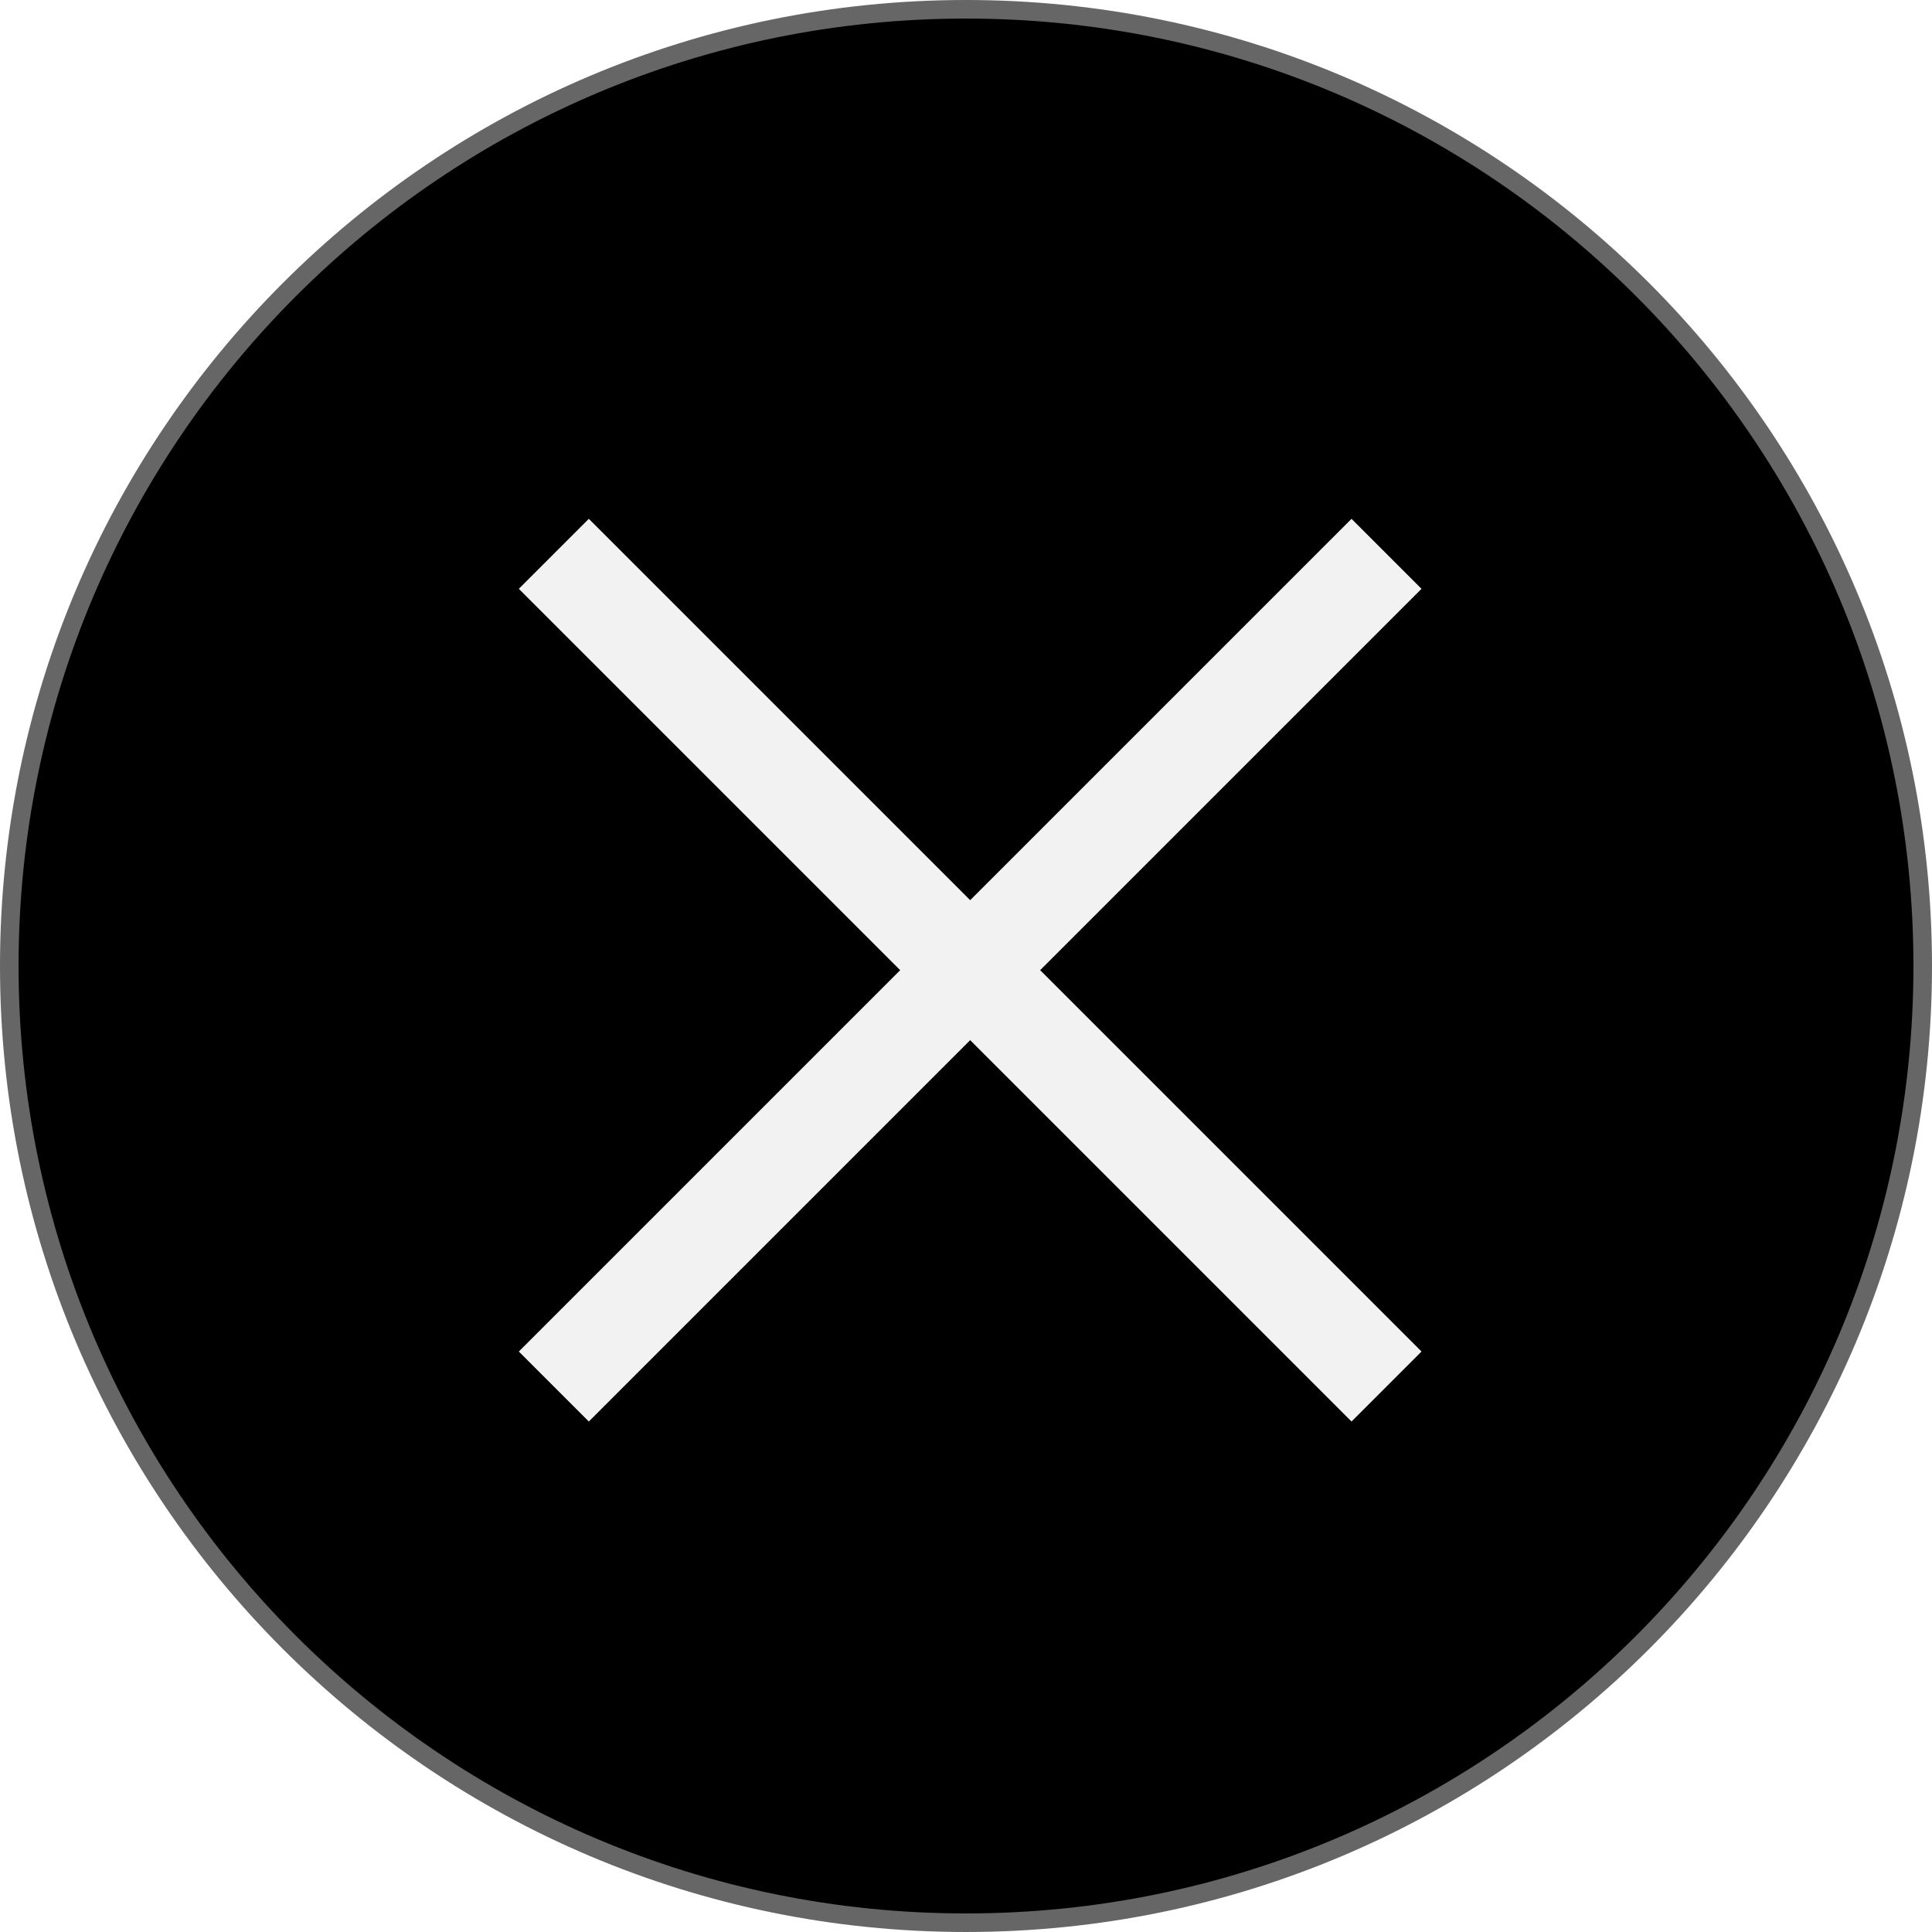
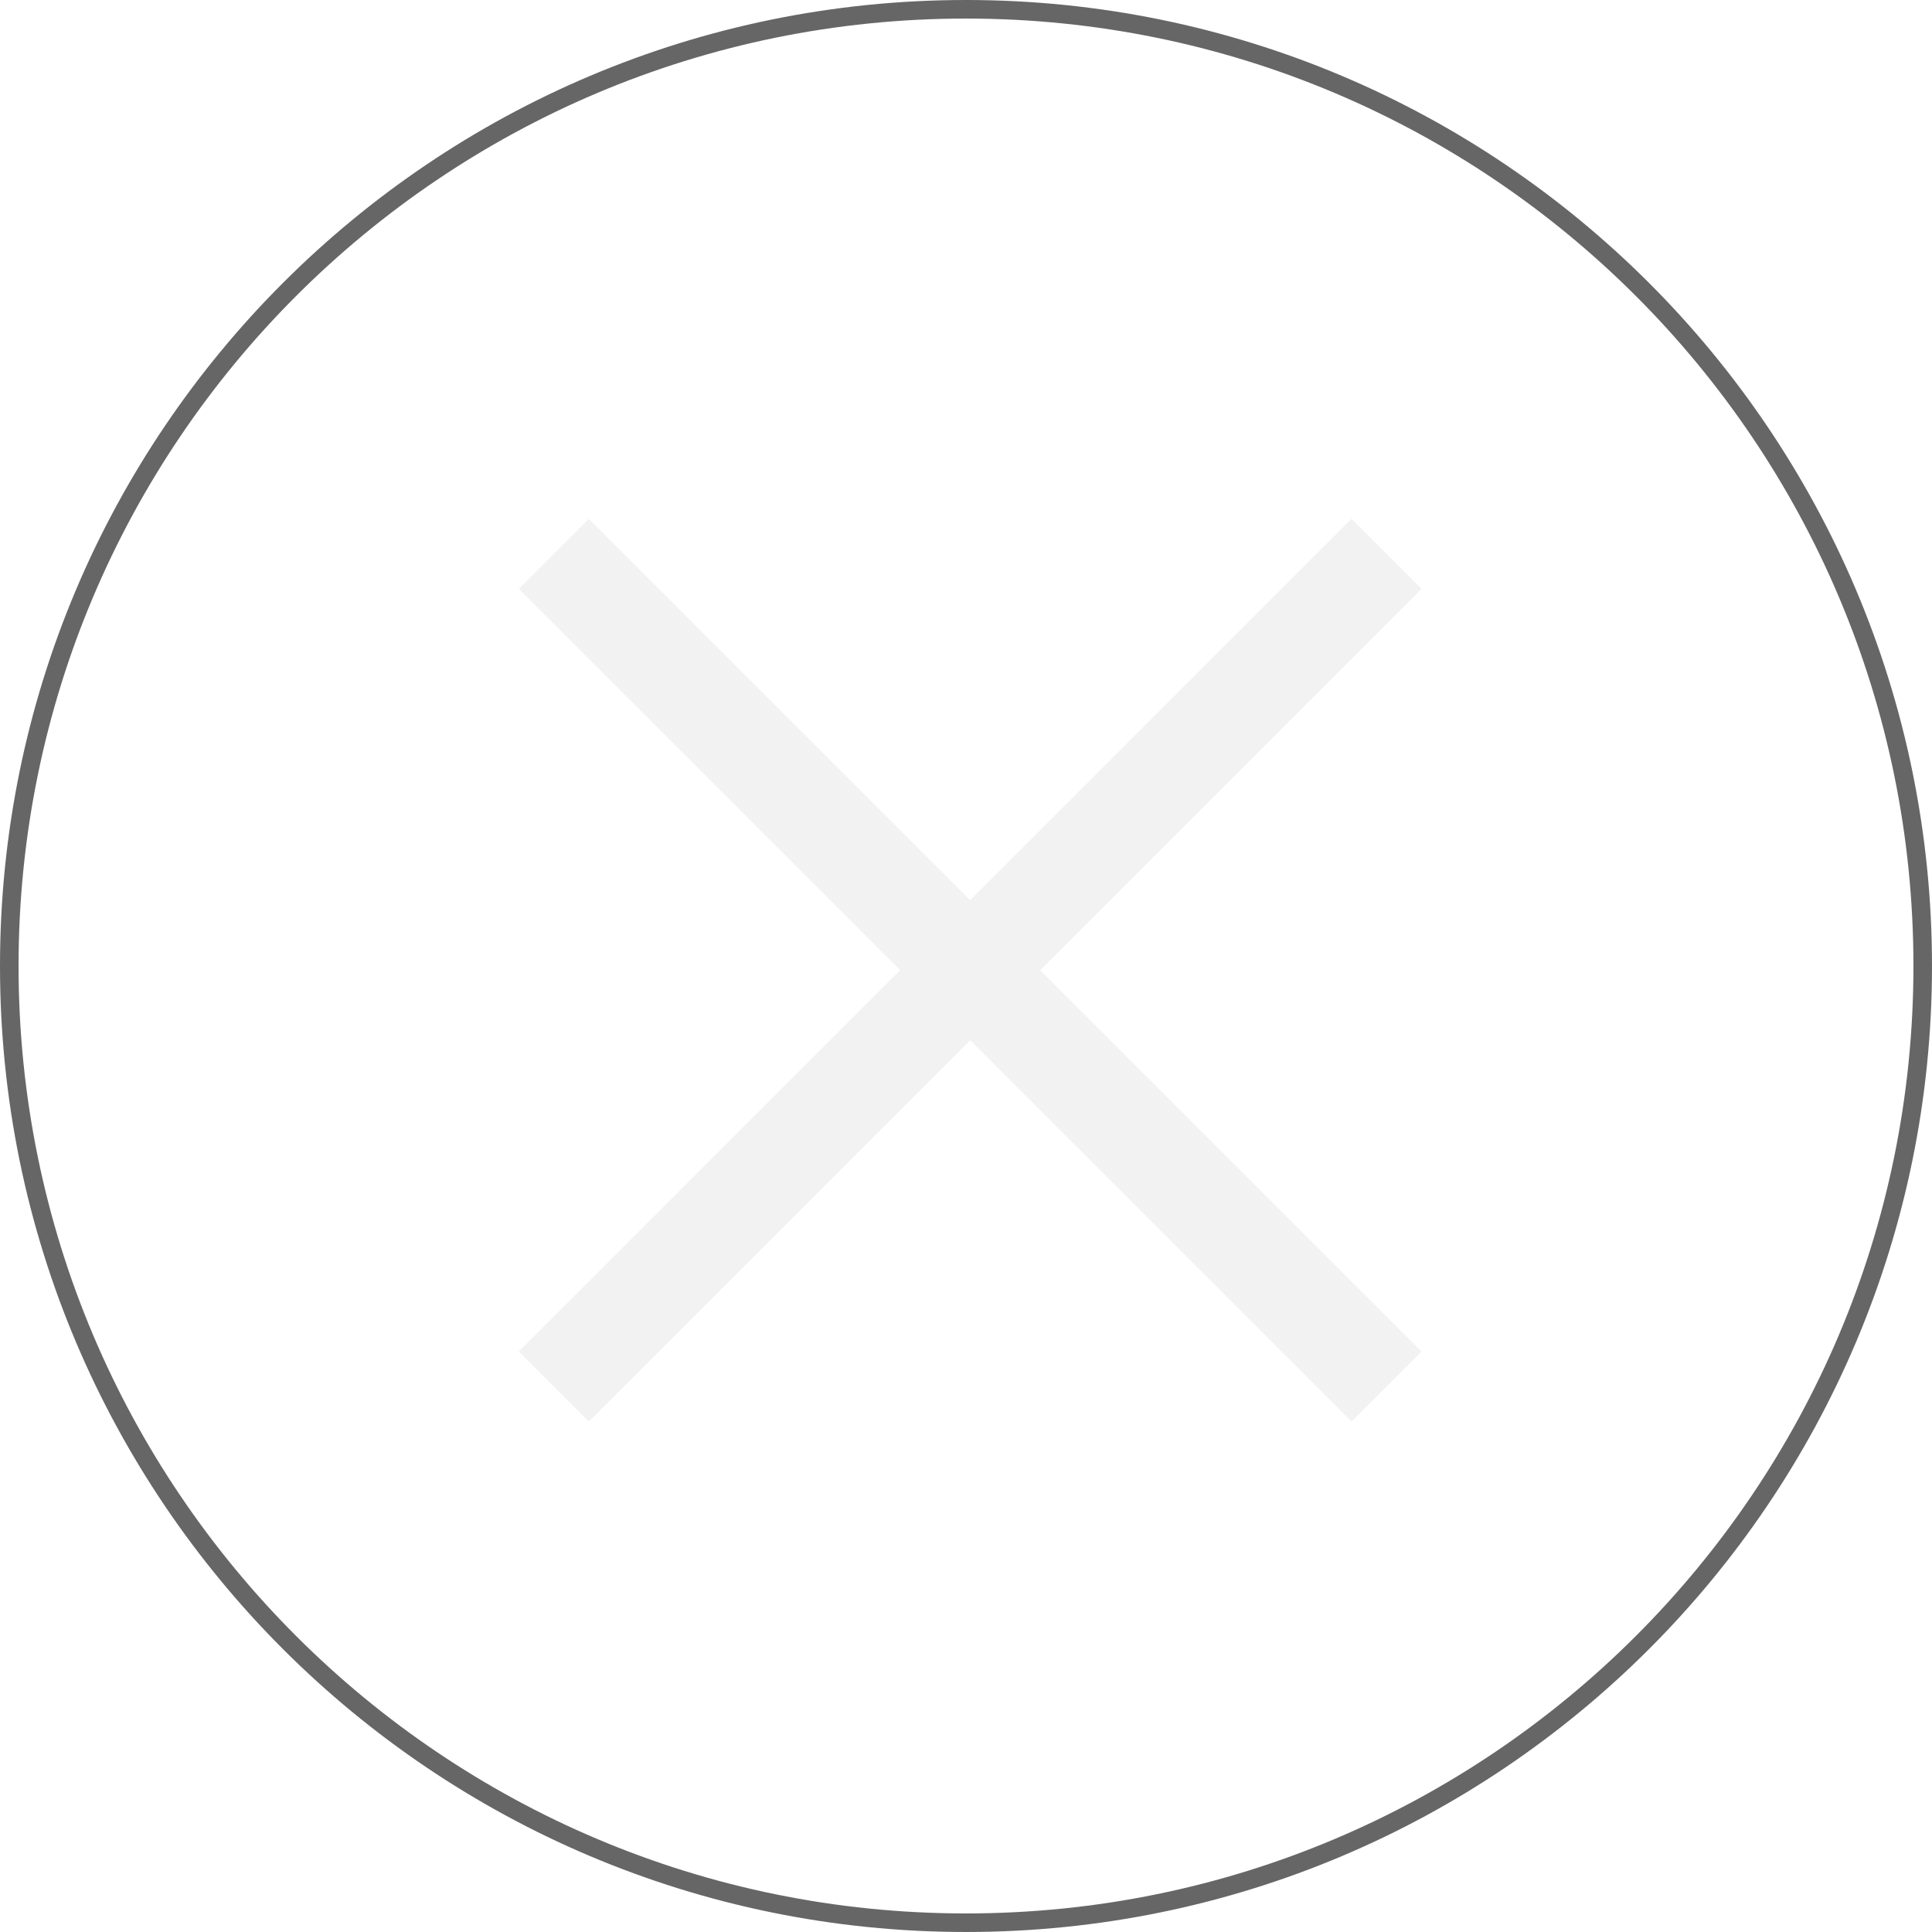
<svg xmlns="http://www.w3.org/2000/svg" version="1.1" id="Layer_1" x="0px" y="0px" width="312.303px" height="312.303px" viewBox="0 0 312.303 312.303" enable-background="new 0 0 312.303 312.303" xml:space="preserve">
-   <circle stroke="#666" stroke-width="3" stroke-miterlimit="10" cx="156.151" cy="156.151" r="154.651" />
+   <circle stroke="#666" fill="none" stroke-width="3" stroke-miterlimit="10" cx="156.151" cy="156.151" r="154.651" />
  <line fill="none" stroke="#F2F2F2" stroke-width="16" stroke-miterlimit="10" x1="224.128" y1="224.128" x2="89.523" y2="89.523" />
  <line fill="none" stroke="#F2F2F2" stroke-width="16" stroke-miterlimit="10" x1="89.523" y1="224.128" x2="224.128" y2="89.523" />
</svg>
